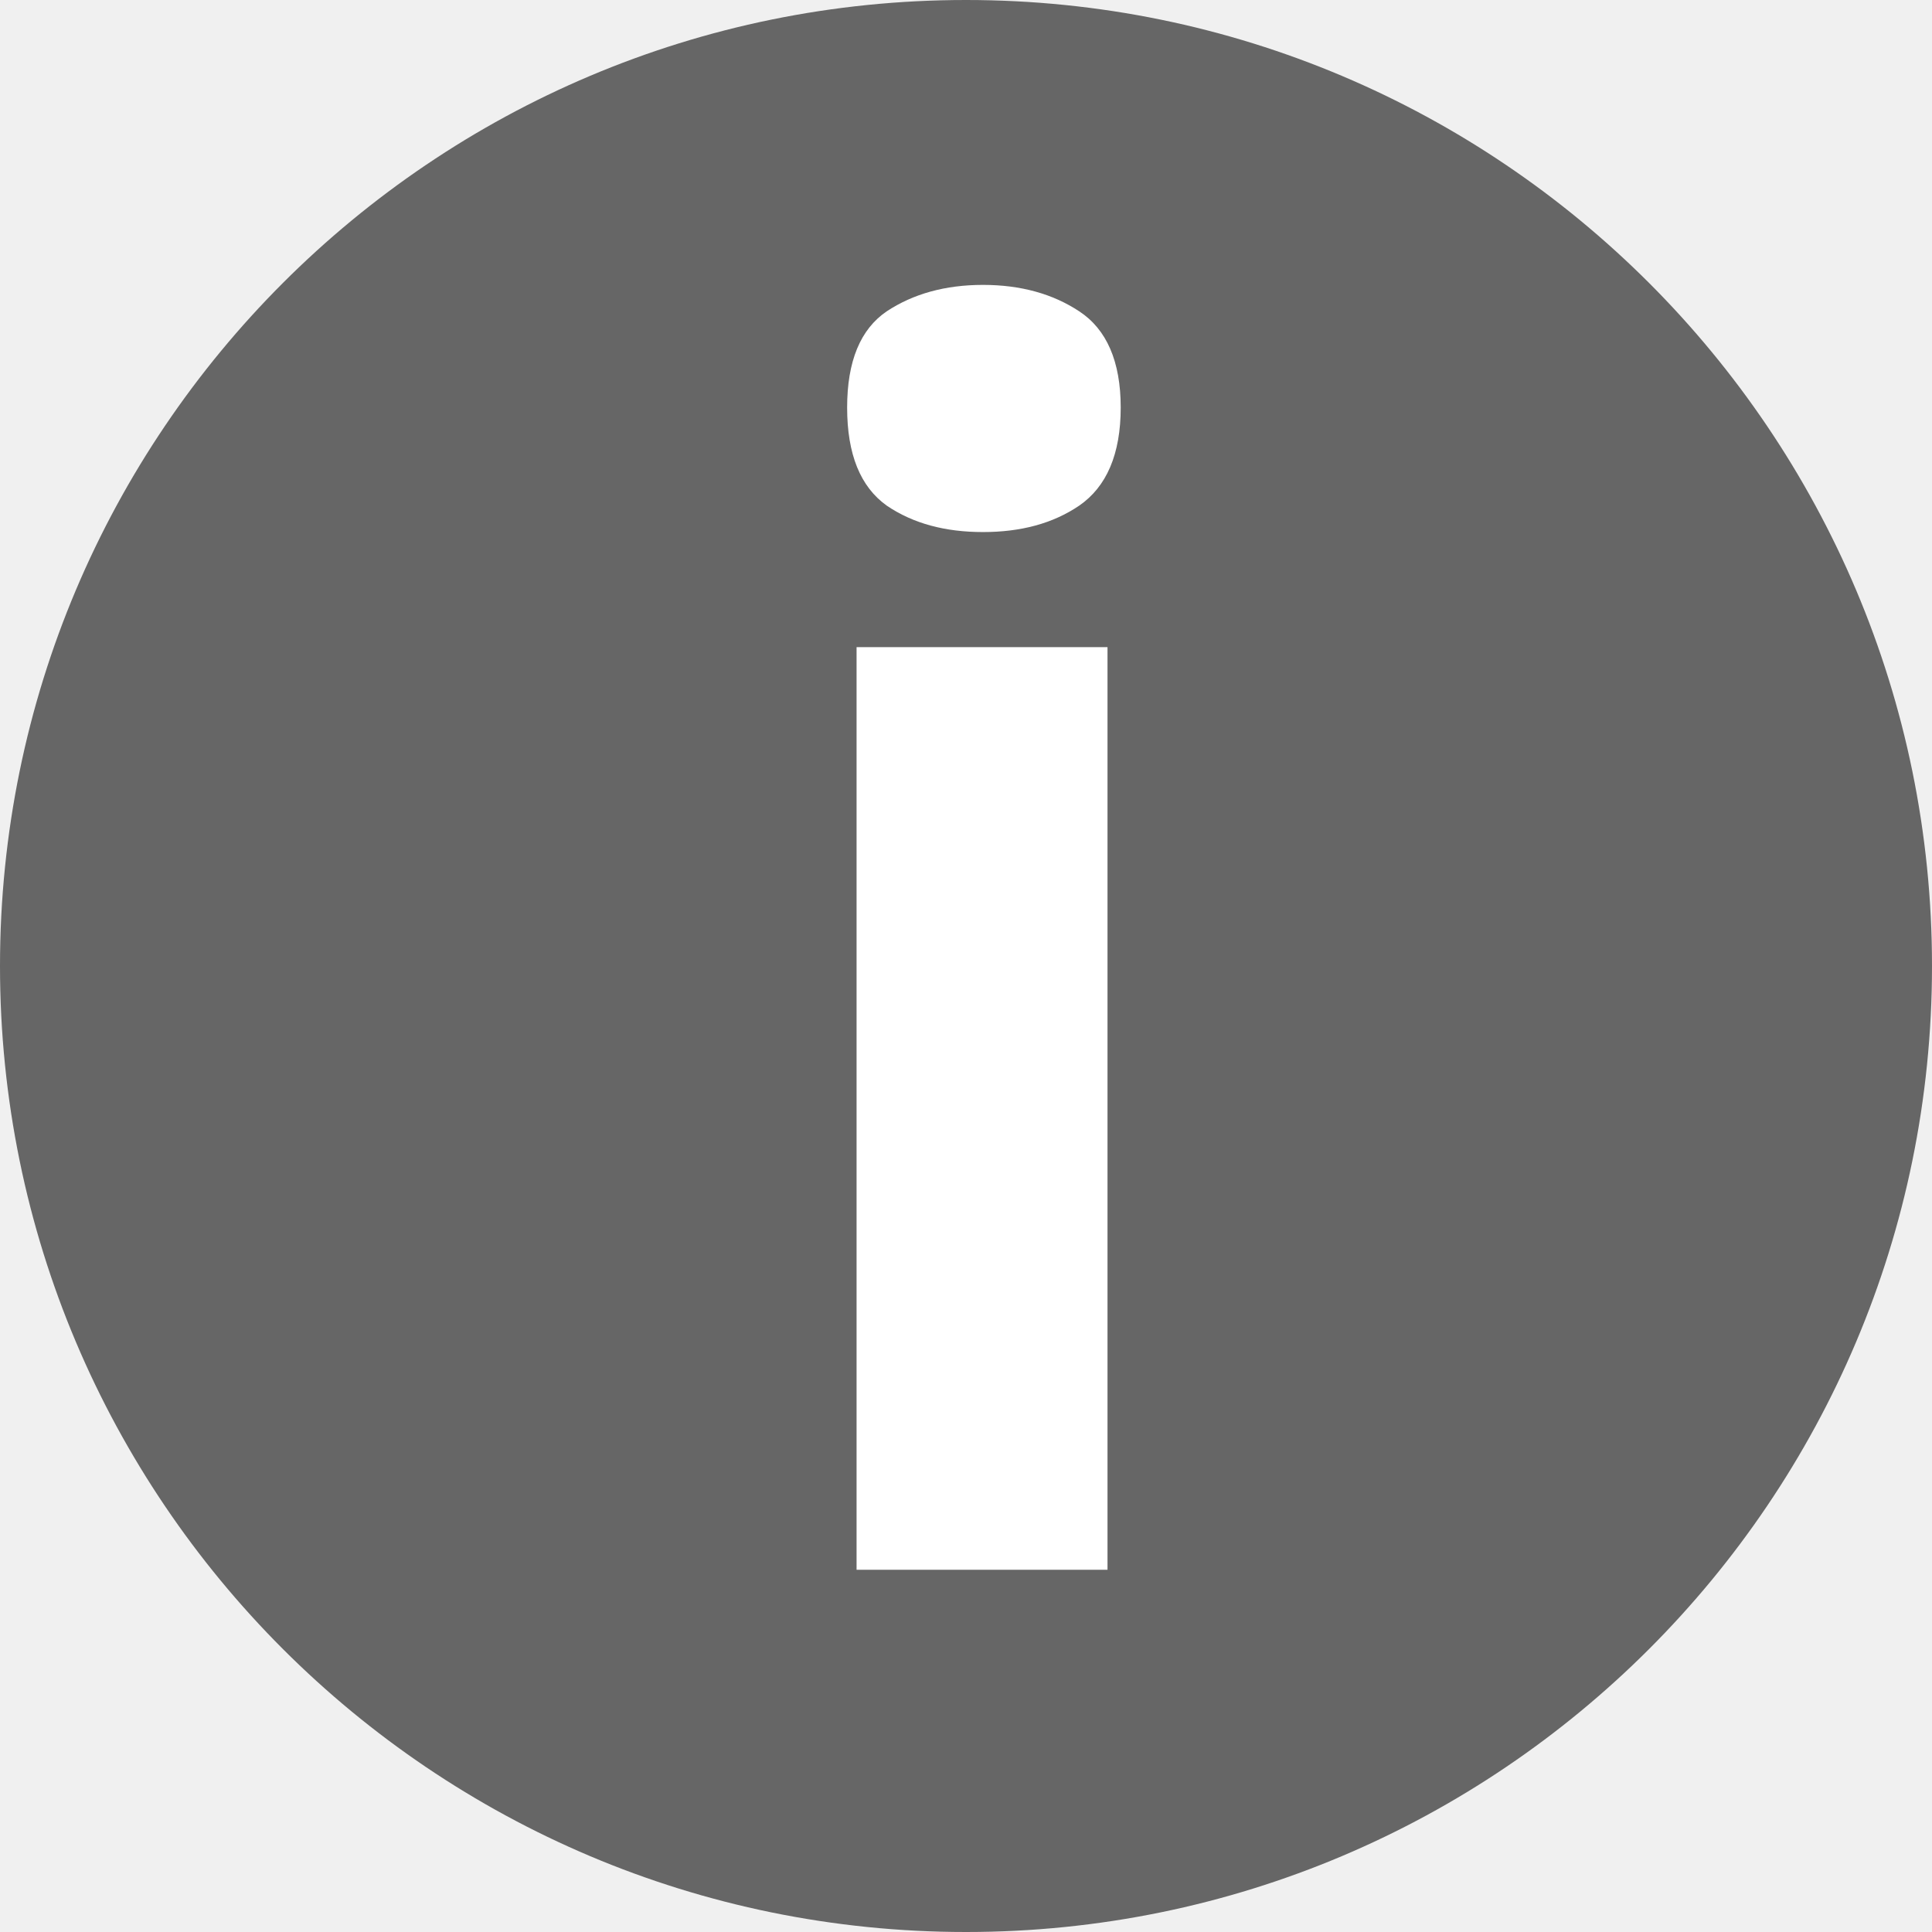
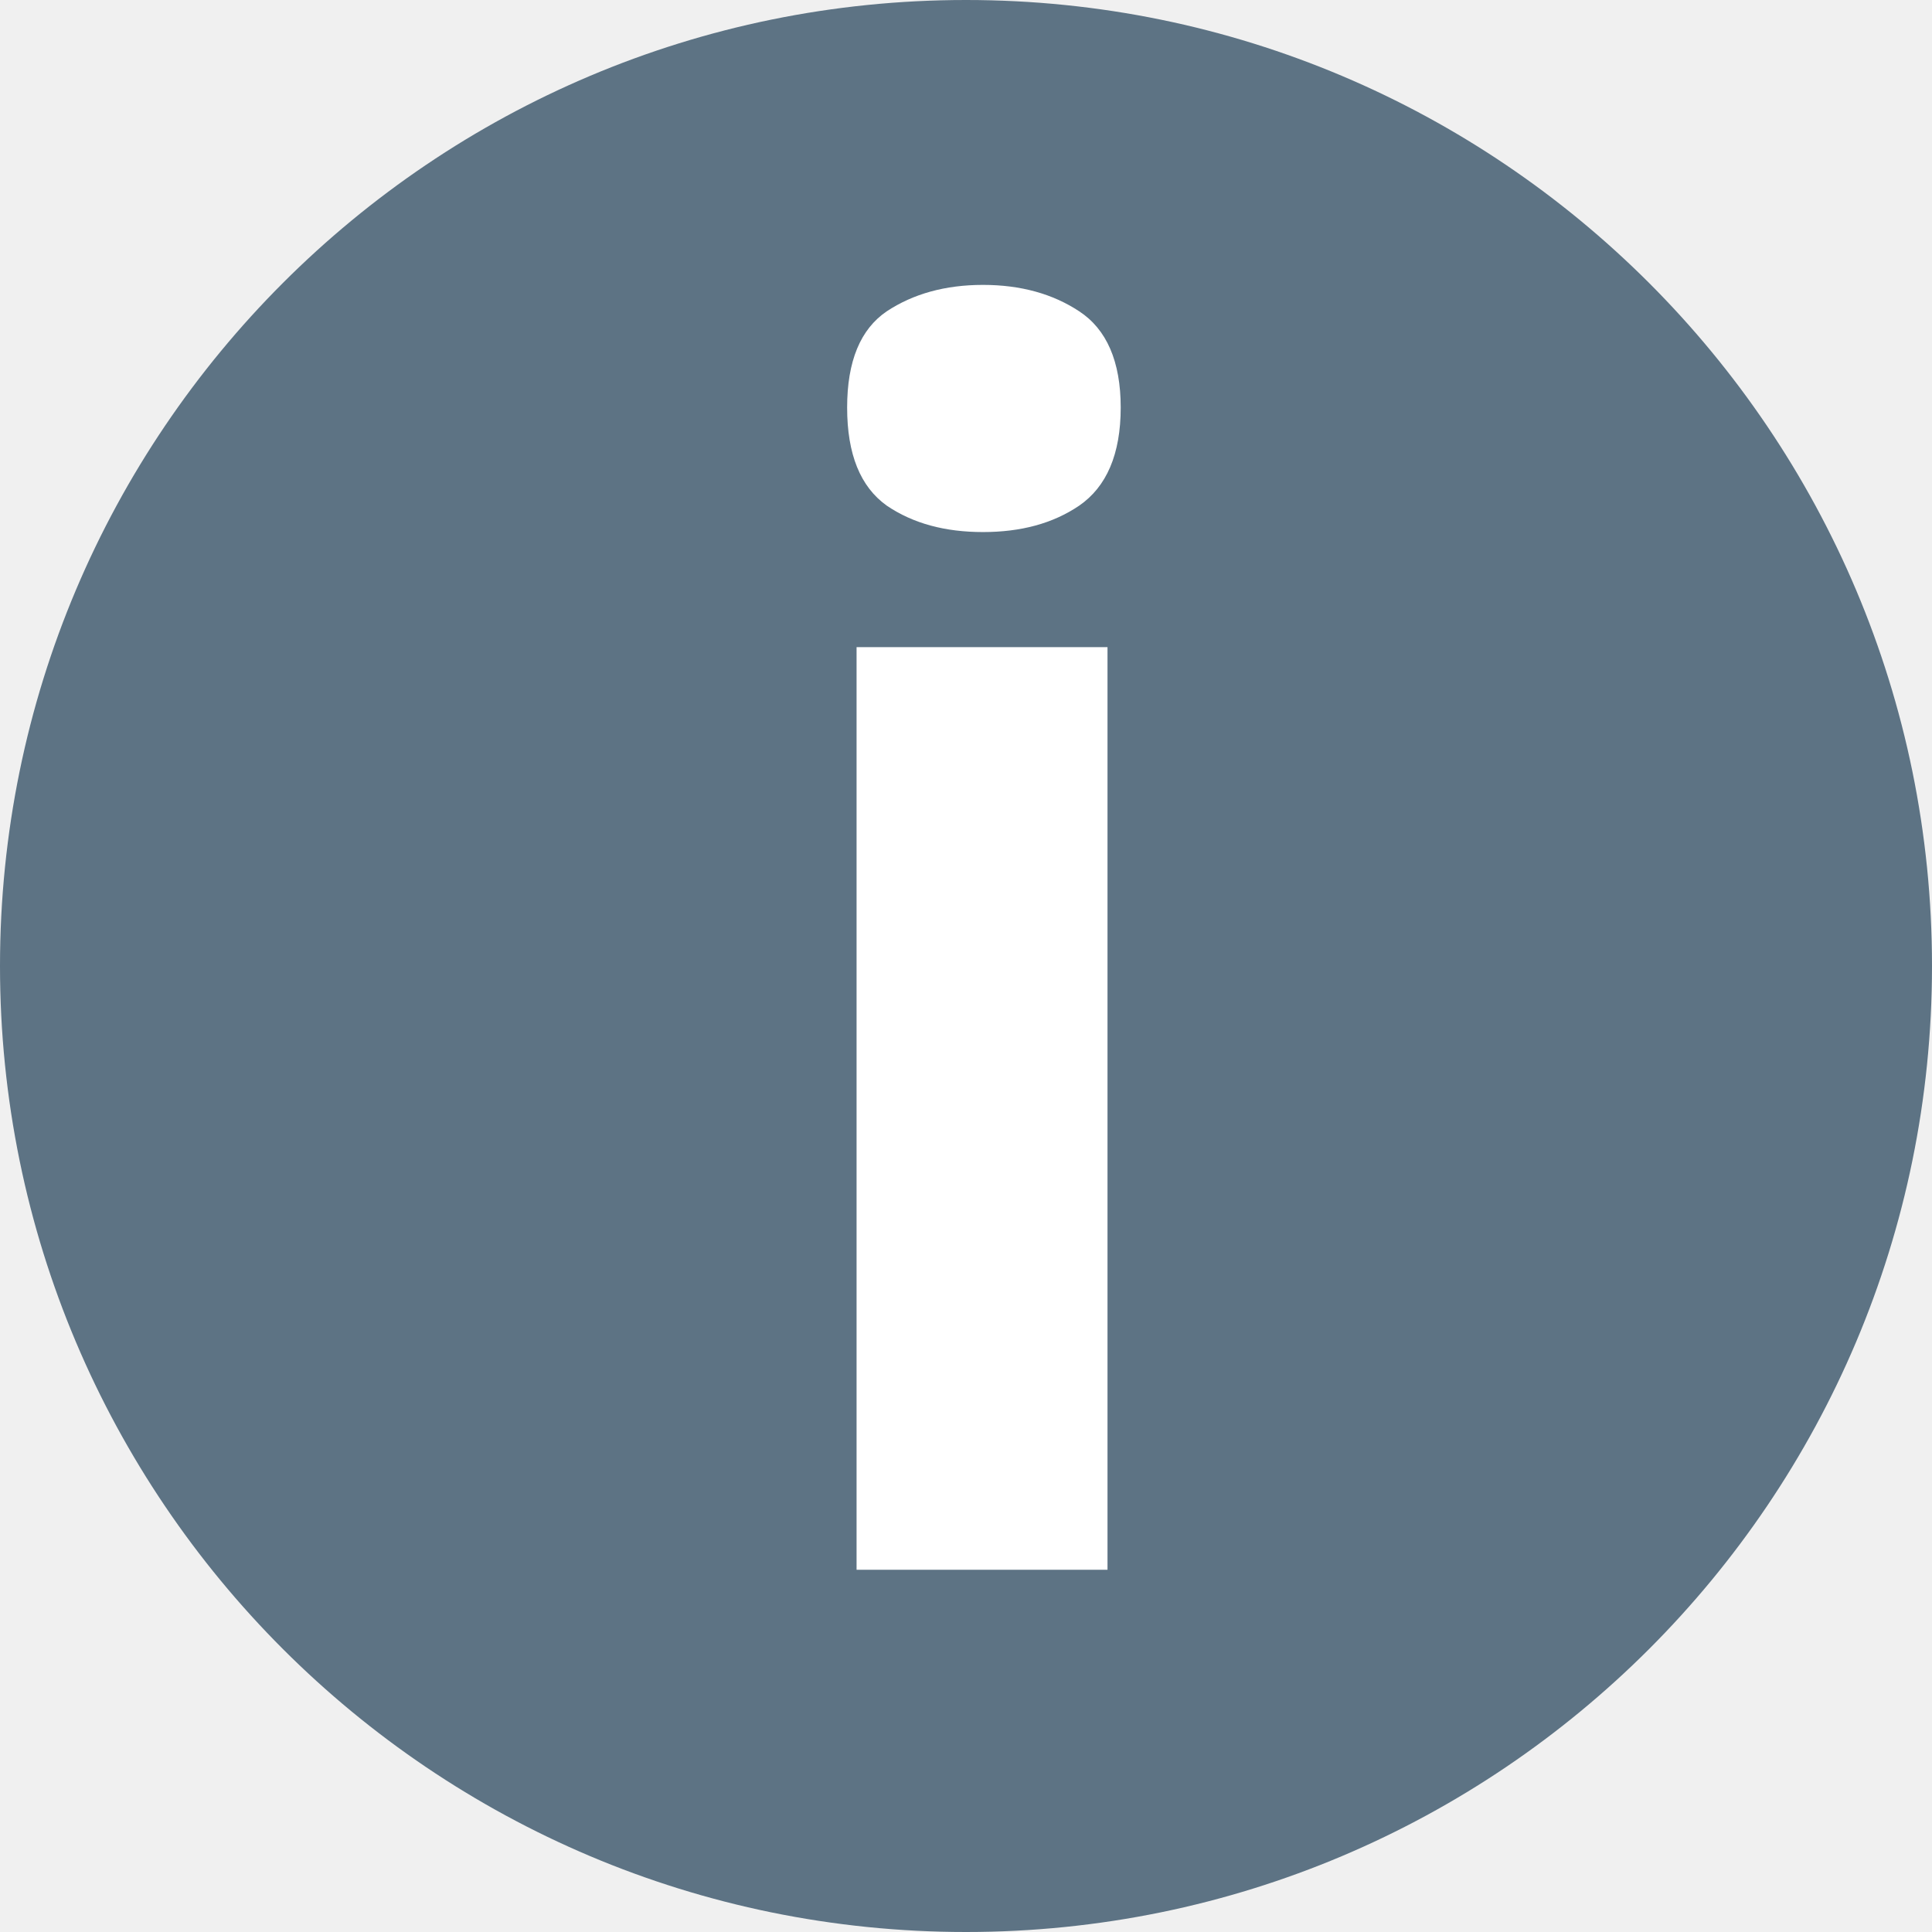
<svg xmlns="http://www.w3.org/2000/svg" height="16" viewBox="0 0 16 16" width="16">
  <g fill="none" fill-rule="evenodd" transform="translate(0 -1)">
-     <circle cx="8" cy="9" fill="#666" r="8" />
+     <circle cx="8" cy="9" fill="#5d7384" r="8" />
    <text fill="#fff" font-family="SourceSansPro-Bold, Source Sans Pro" font-size="14" font-weight="bold">
      <tspan x="6" y="14">i</tspan>
    </text>
  </g>
</svg>
